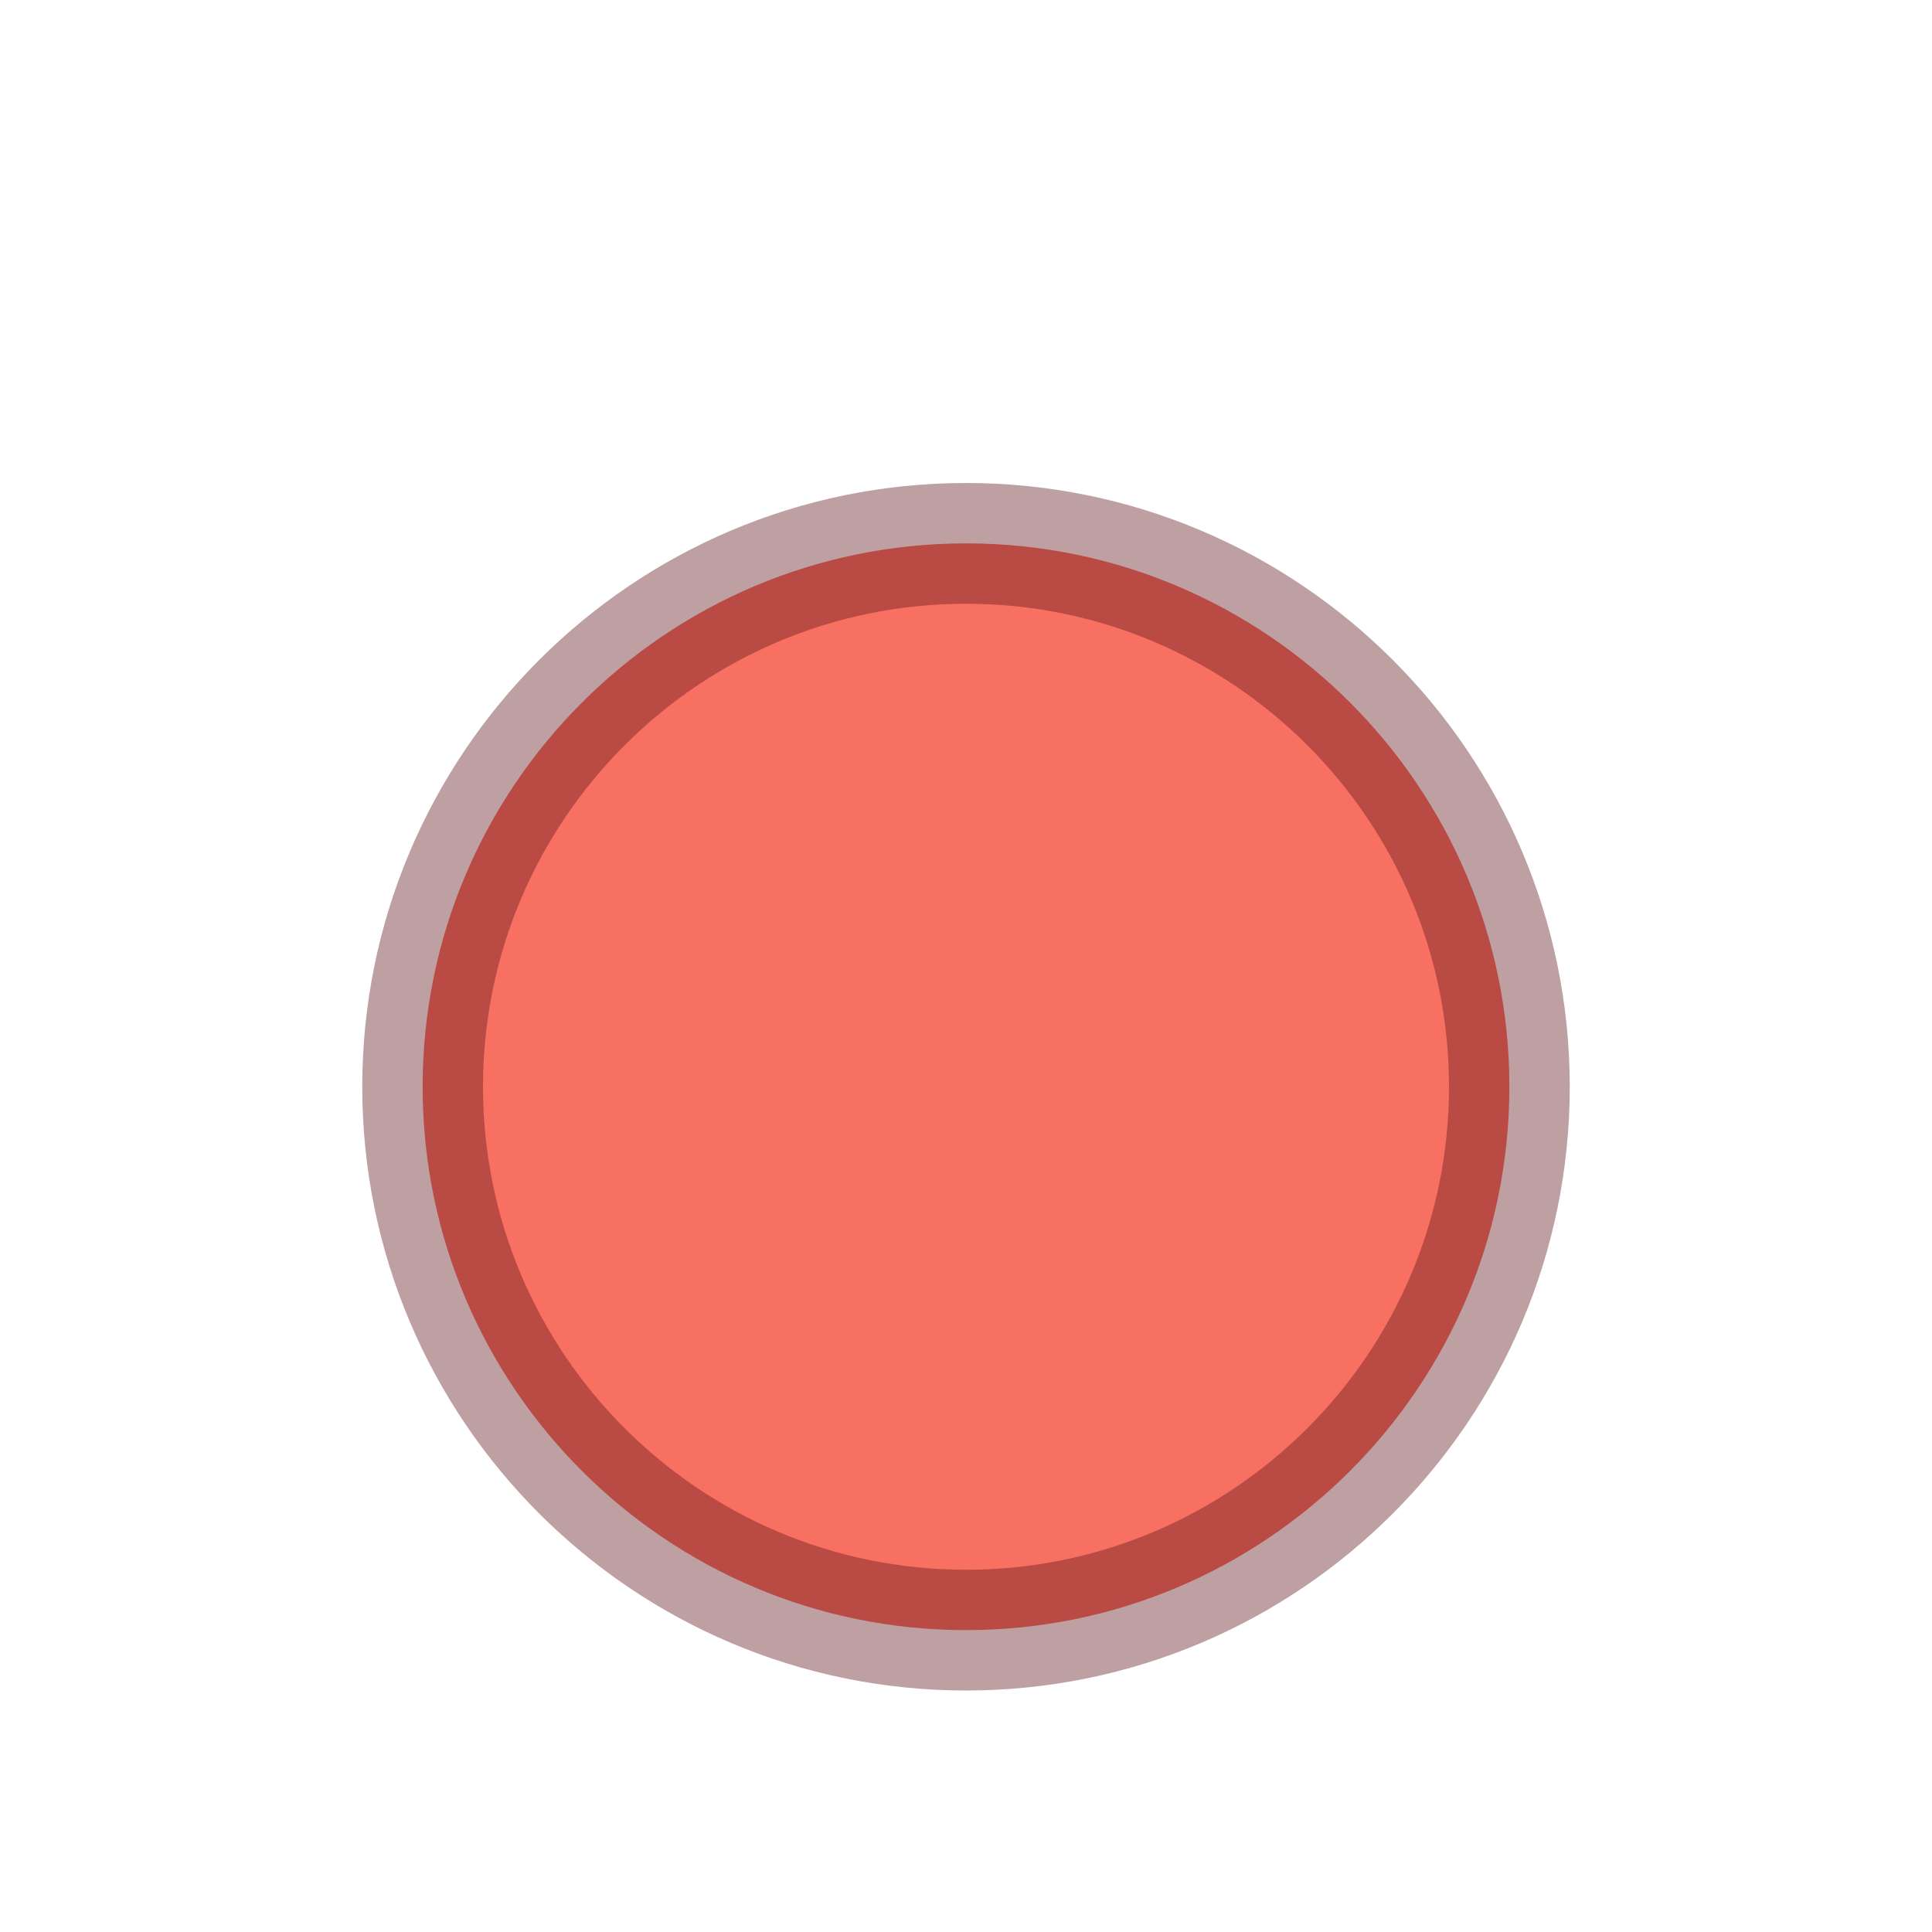
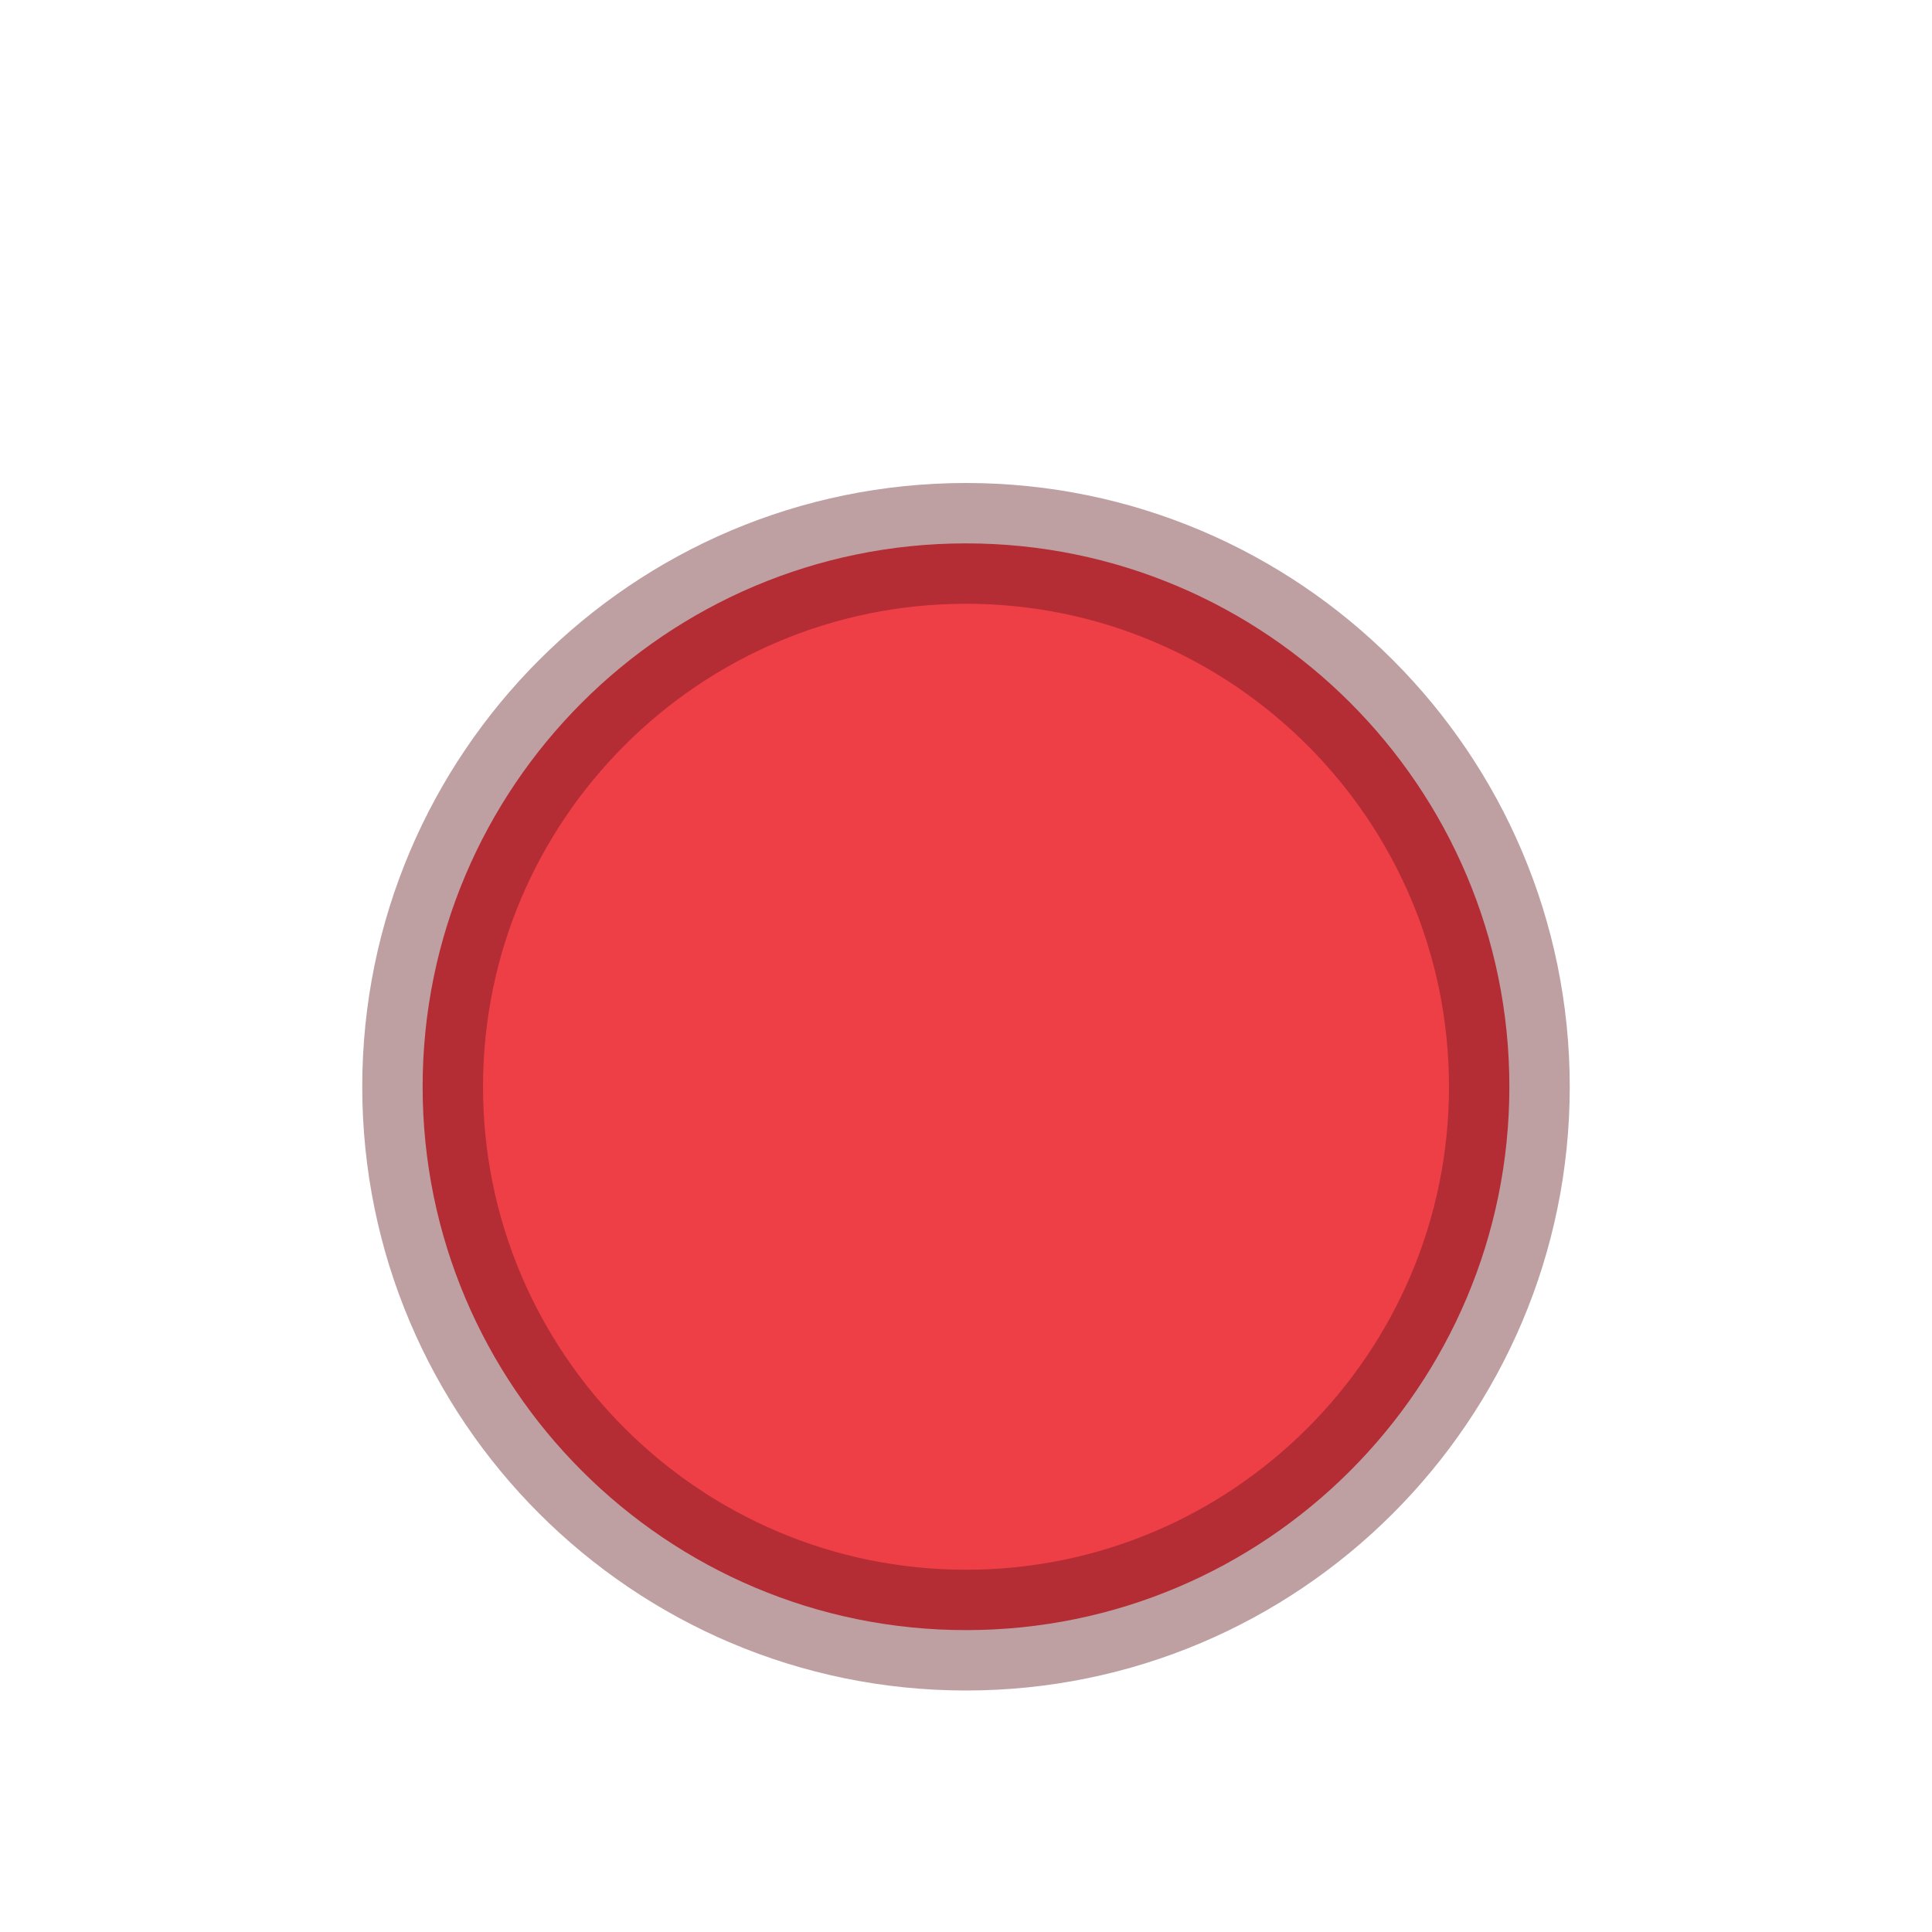
<svg xmlns="http://www.w3.org/2000/svg" id="SVGRoot" version="1.1" viewBox="0 0 16 16">
-   <g transform="translate(0,1)" enable-background="new">
-     <path d="m8 3.5c-2.483 0-4.5 2.017-4.5 4.5s2.017 4.5 4.5 4.5c2.483 0 4.5-2.017 4.5-4.5 0-2.483-2.017-4.5-4.5-4.5z" color="#000000" enable-background="accumulate" fill="#f77061" />
+   <g transform="translate(0 1)" enable-background="new">
+     <path d="m8 3.5c-2.483 0-4.5 2.017-4.5 4.5s2.017 4.5 4.5 4.5c2.483 0 4.5-2.017 4.5-4.5 0-2.483-2.017-4.5-4.5-4.5z" color="#000000" enable-background="accumulate" fill="#ee3e46" />
    <path d="m8 3.5c-2.483 0-4.5 2.017-4.5 4.5 0 2.483 2.017 4.5 4.5 4.5 2.483 0 4.5-2.017 4.5-4.5 0-2.483-2.017-4.5-4.5-4.5z" color="#000000" enable-background="accumulate" fill="none" opacity=".4" stroke="#5d1119" stroke-linecap="round" stroke-width="1" />
  </g>
</svg>
